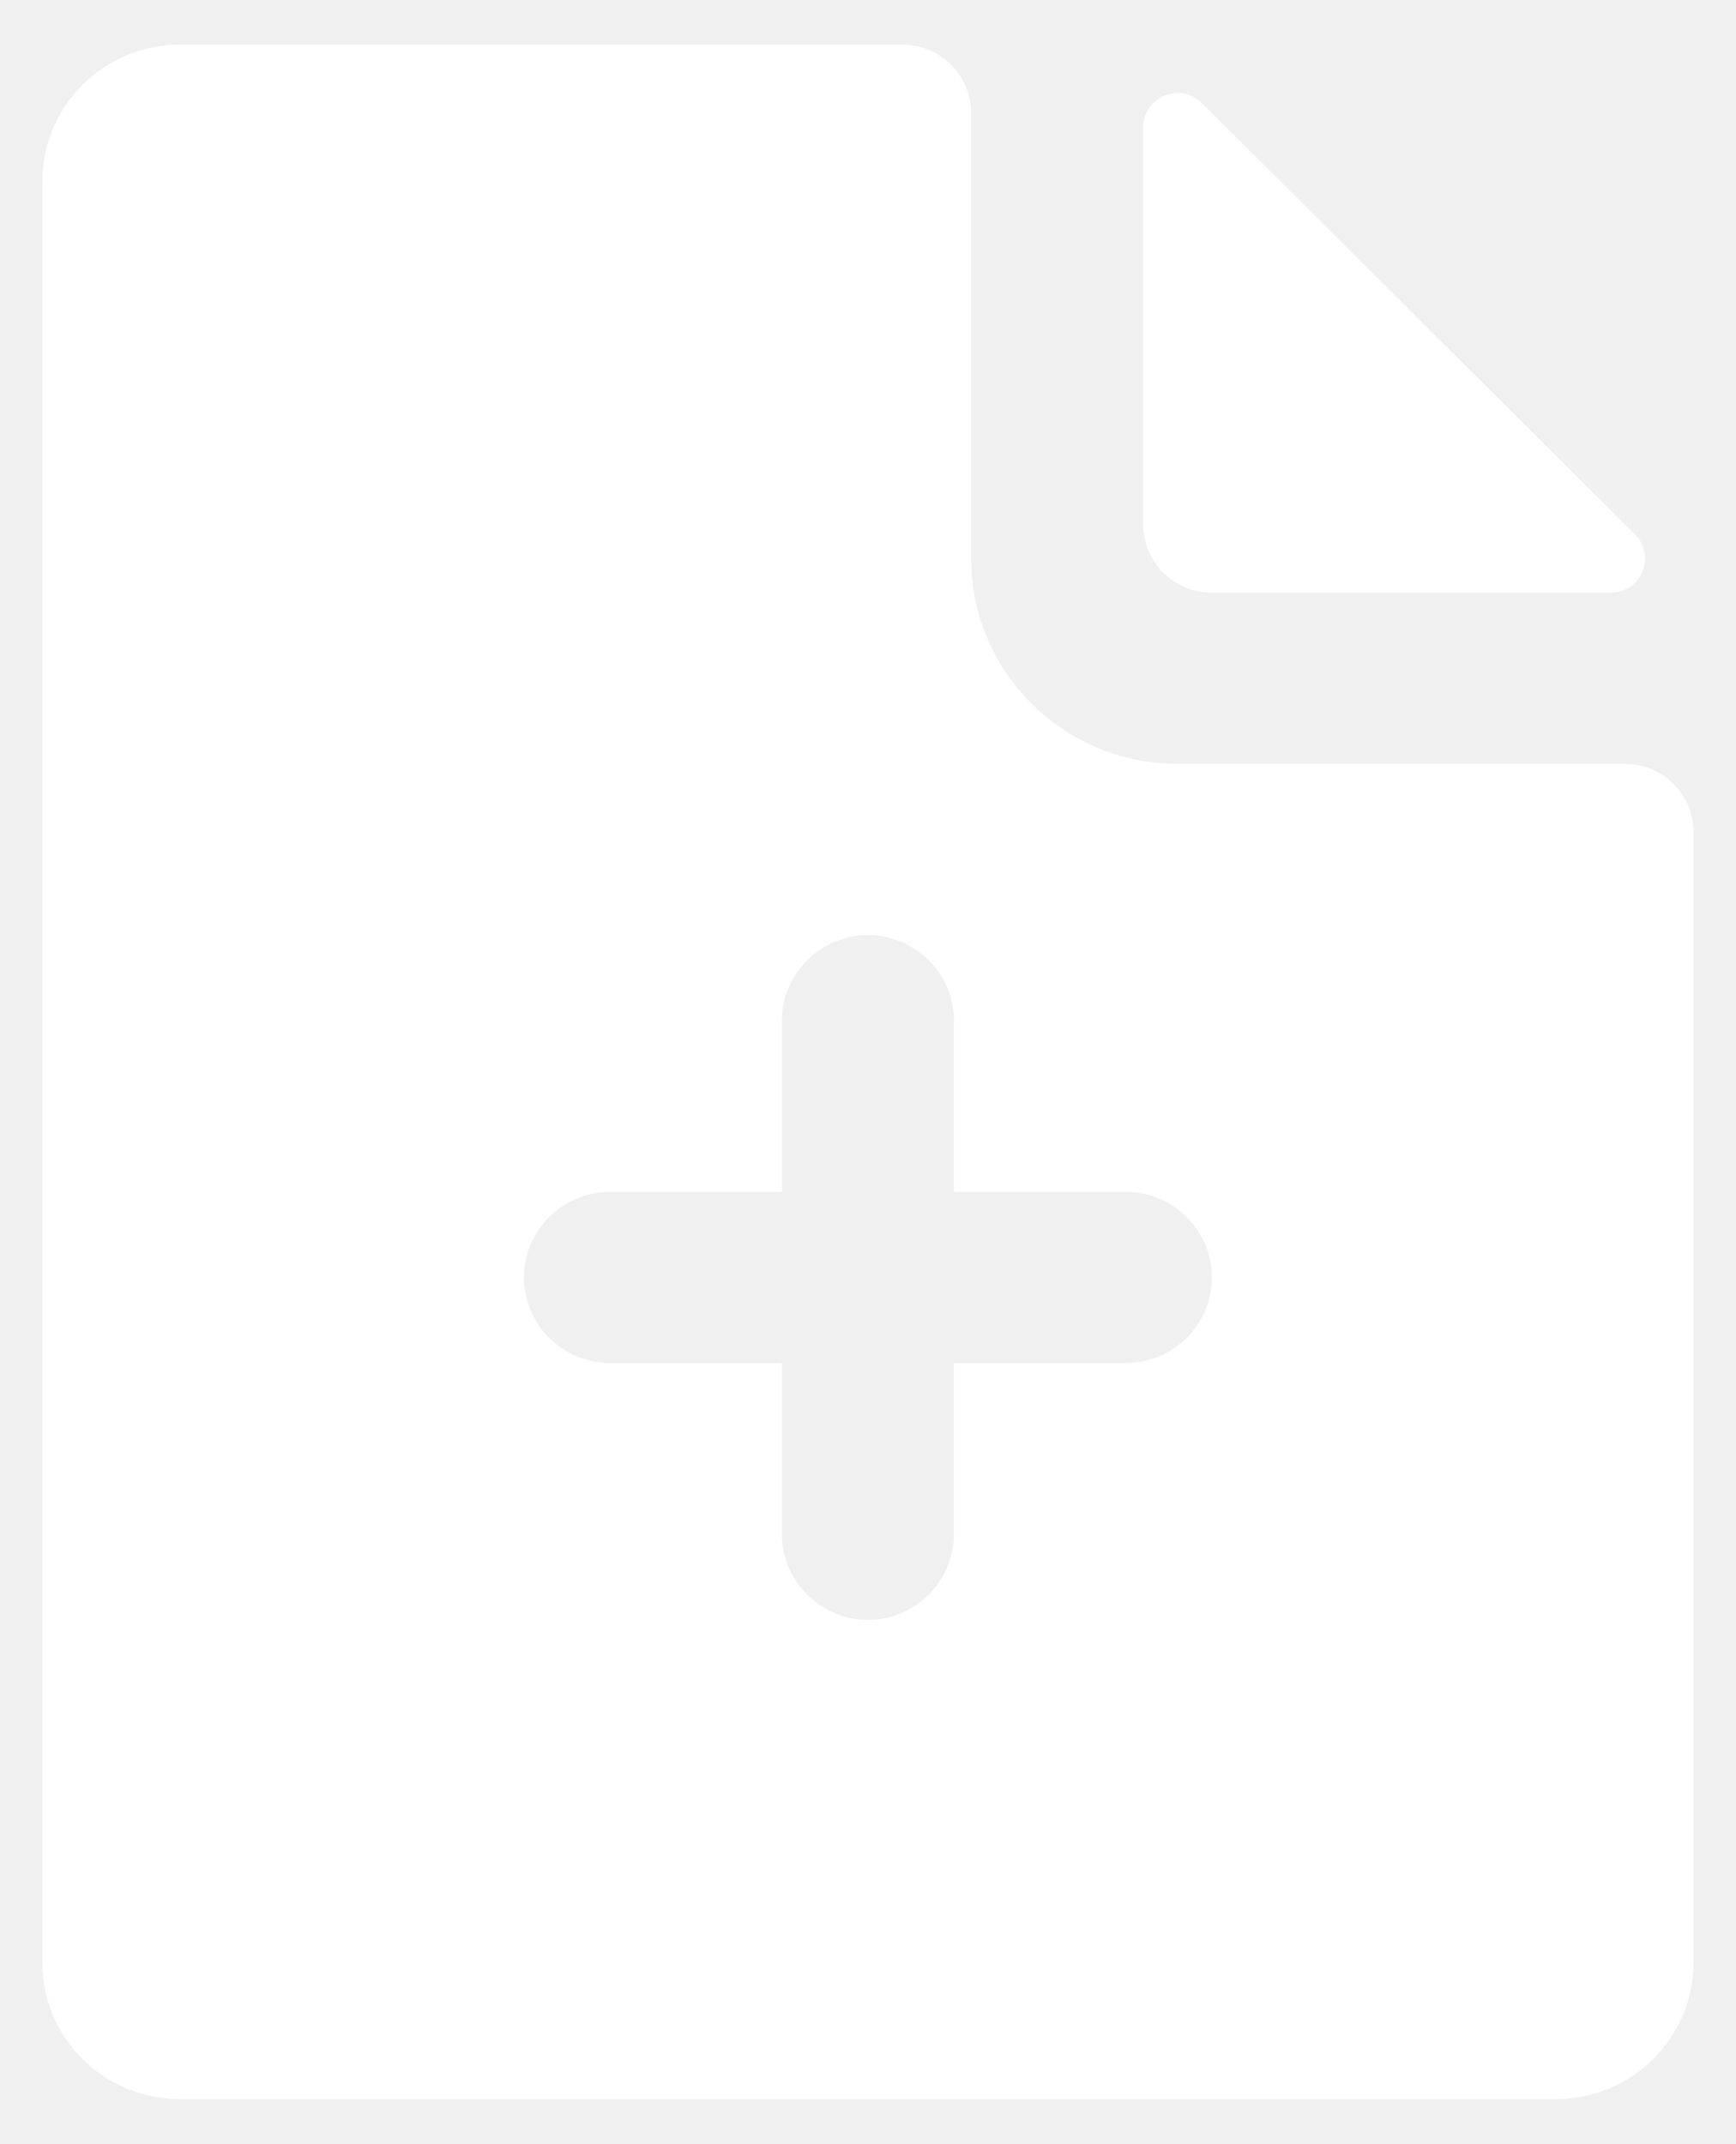
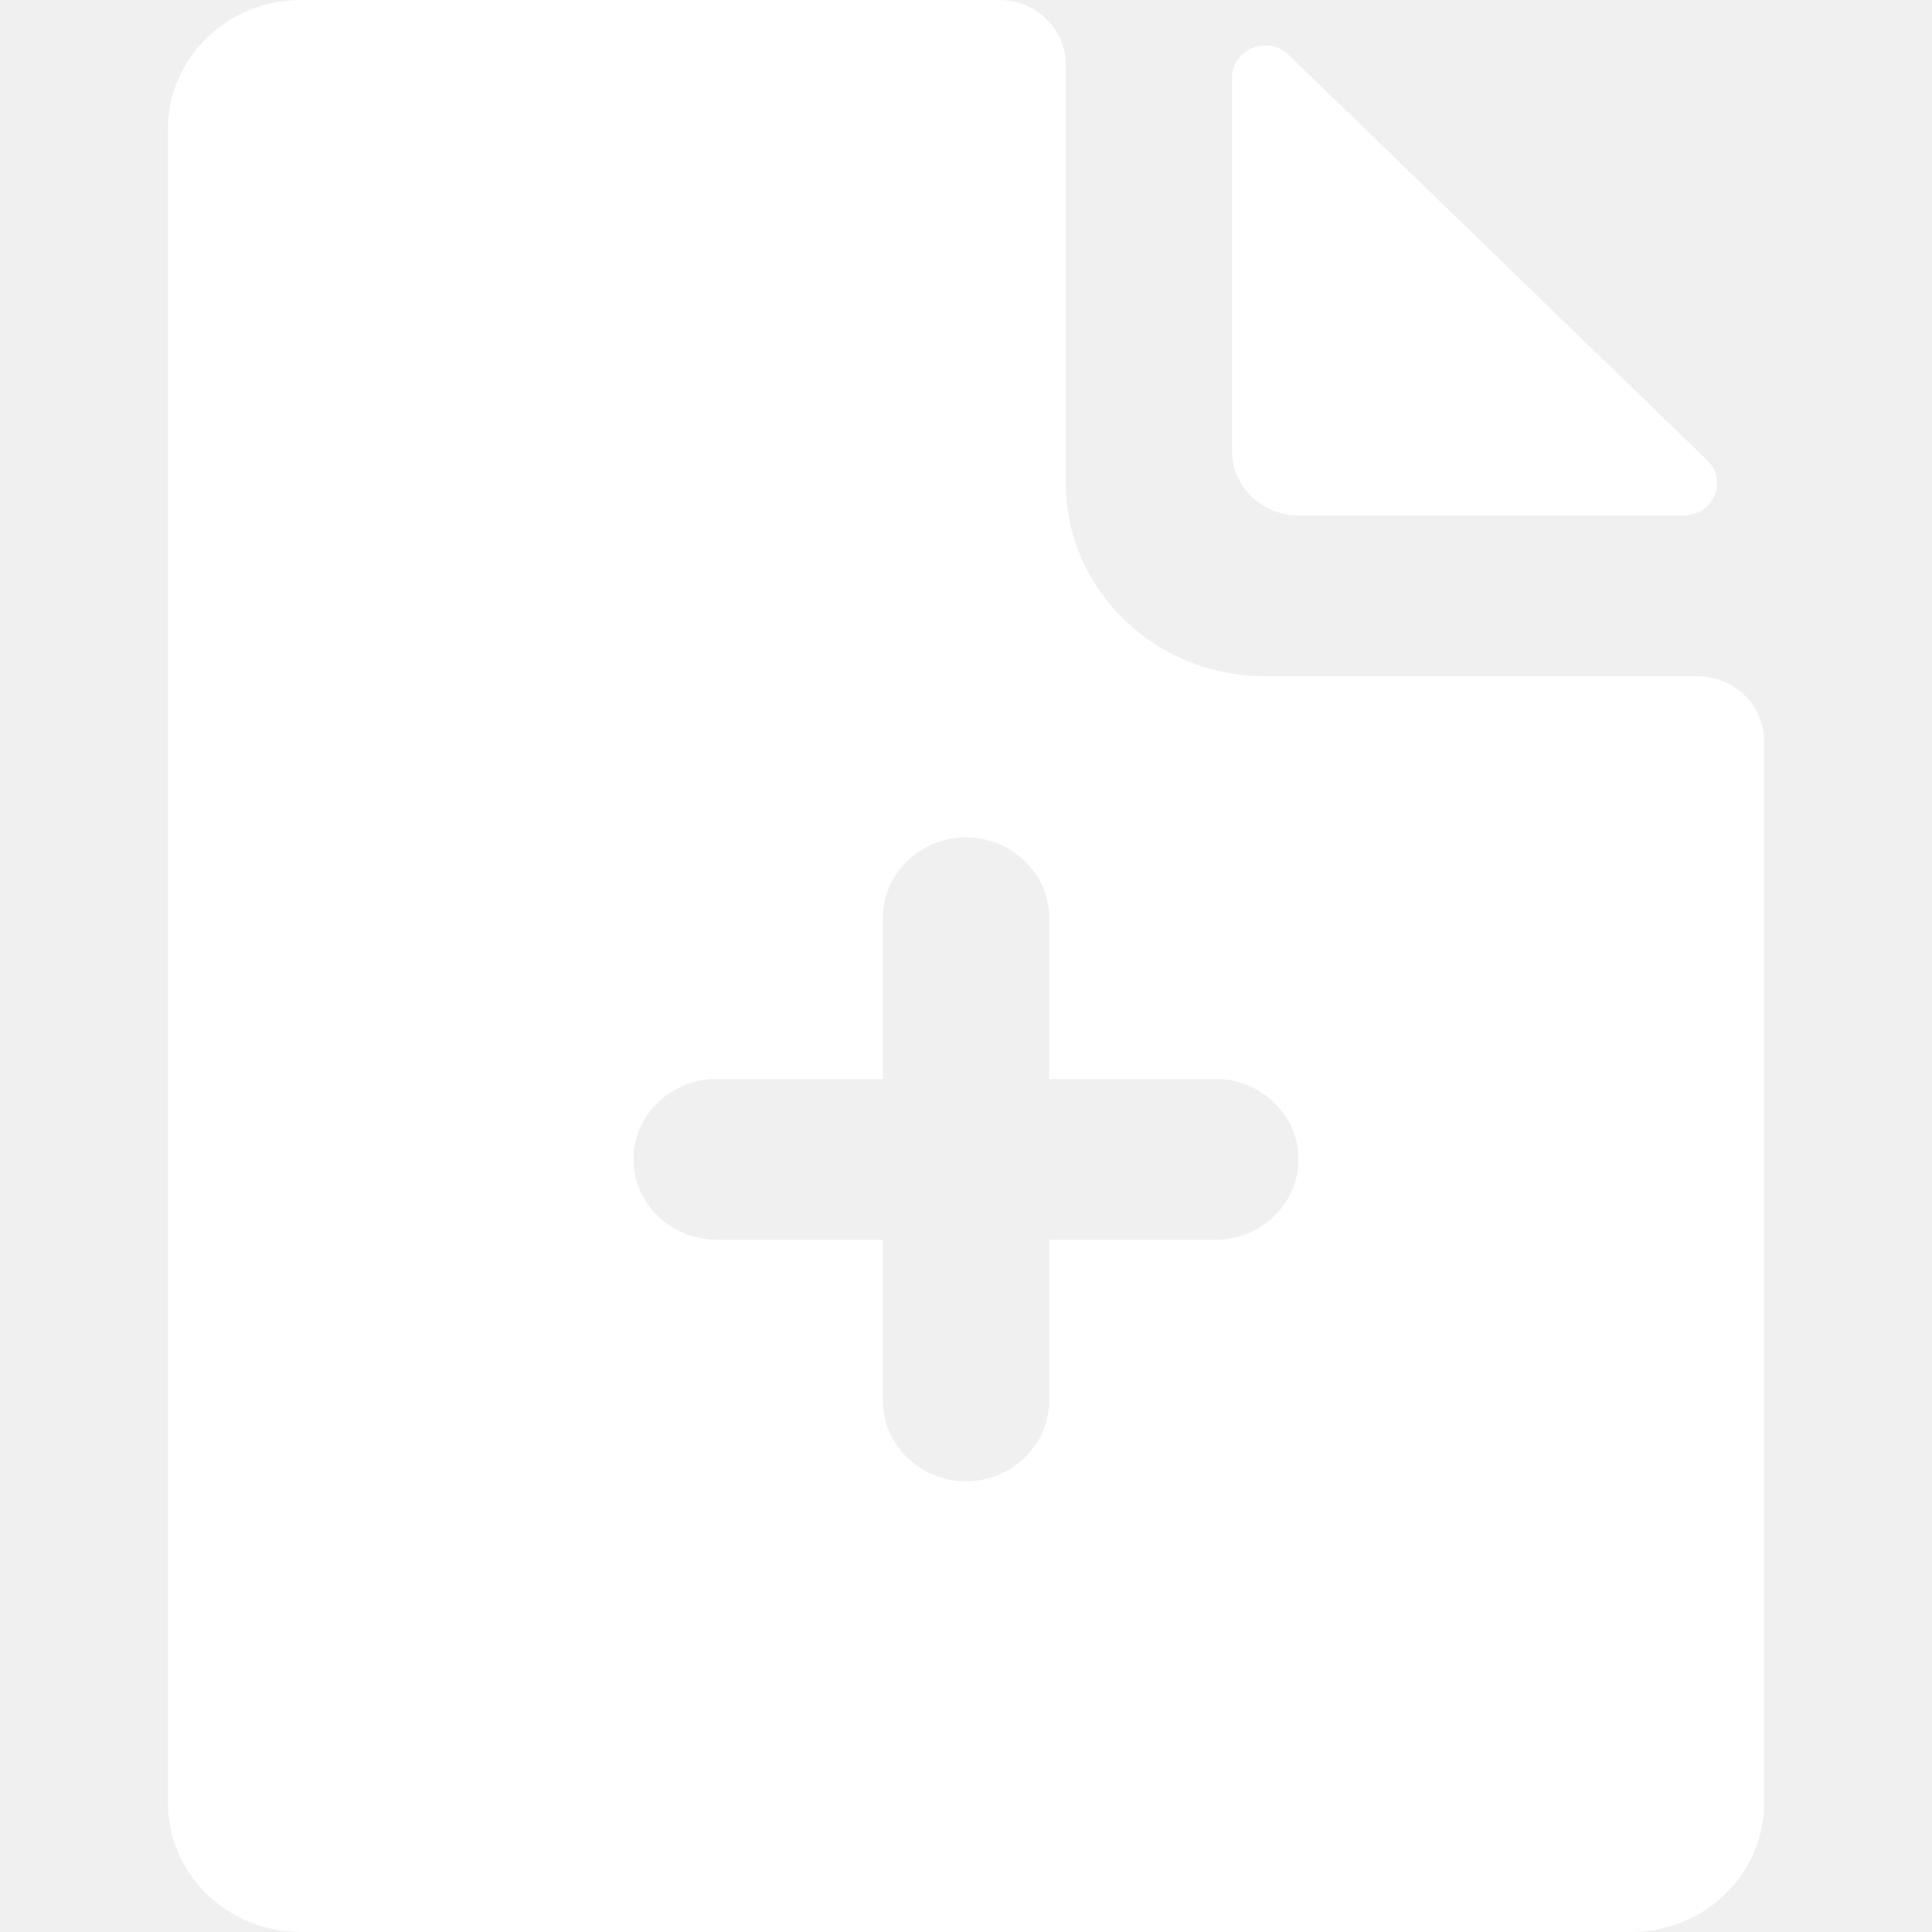
- <svg xmlns="http://www.w3.org/2000/svg" width="34px" height="42px" viewBox="0 0 34 42" version="1.1">
+ <svg xmlns="http://www.w3.org/2000/svg" width="46px" height="46px" viewBox="0 0 46 46" version="1.1">
  <g id="页面-1" stroke="none" stroke-width="1" fill="none" fill-rule="evenodd">
-     <path d="M22.391,2.497 L22.391,10.268 C22.391,11.009 22.993,11.611 23.738,11.611 L31.546,11.611 C32.148,11.611 32.449,10.888 32.022,10.466 L23.541,2.021 C23.118,1.598 22.391,1.895 22.391,2.497 L22.391,2.497 Z M31.824,14.963 L23.064,14.963 C20.832,14.963 19.021,13.161 19.021,10.938 L19.021,2.218 C19.021,1.477 18.42,0.875 17.674,0.875 L3.523,0.875 C2.037,0.875 0.828,2.074 0.828,3.557 L0.828,38.439 C0.828,39.921 2.037,41.121 3.523,41.121 L30.477,41.121 C31.963,41.121 33.172,39.921 33.172,38.439 L33.172,16.306 C33.172,15.564 32.57,14.963 31.824,14.963 Z M22.054,26.701 L18.685,26.701 L18.685,30.056 C18.685,30.977 17.925,31.732 17,31.732 C16.075,31.732 15.315,30.977 15.315,30.056 L15.315,26.701 L11.946,26.701 C11.021,26.701 10.262,25.946 10.262,25.025 C10.262,24.104 11.021,23.349 11.946,23.349 L15.315,23.349 L15.315,19.994 C15.315,19.073 16.075,18.318 17,18.318 C17.925,18.318 18.685,19.073 18.685,19.994 L18.685,23.349 L22.054,23.349 C22.979,23.349 23.738,24.104 23.738,25.025 C23.738,25.946 22.979,26.701 22.054,26.701 Z" id="形状" fill="#FFFFFF" fill-rule="nonzero" />
+     <g id="新建谱书" transform="translate(4, 0)" fill="#FFFFFF" fill-rule="nonzero">
+       <path d="M25.333,1.854 L25.333,10.736 C25.333,11.583 26.041,12.271 26.917,12.271 L36.089,12.271 C36.797,12.271 37.15,11.445 36.649,10.962 L26.684,1.309 C26.188,0.827 25.333,1.166 25.333,1.854 L25.333,1.854 Z M36.417,16.102 L26.125,16.102 C23.502,16.102 21.375,14.043 21.375,11.501 L21.375,1.535 C21.375,0.688 20.668,0 19.792,0 L3.167,0 C1.42,0 0,1.371 0,3.065 L0,42.935 C0,44.629 1.42,46 3.167,46 L34.833,46 C36.58,46 38,44.629 38,42.935 L38,17.637 C38,16.79 37.293,16.102 36.417,16.102 Z M24.938,29.518 L20.979,29.518 L20.979,33.354 C20.979,34.406 20.087,35.269 19,35.269 C17.913,35.269 17.021,34.406 17.021,33.354 L17.021,29.518 L13.062,29.518 C11.975,29.518 11.083,28.656 11.083,27.603 C11.083,26.551 11.975,25.688 13.062,25.688 L17.021,25.688 L17.021,21.852 C17.021,20.8 17.913,19.937 19,19.937 C20.087,19.937 20.979,20.8 20.979,21.852 L20.979,25.688 L24.938,25.688 C26.025,25.688 26.917,26.551 26.917,27.603 C26.917,28.656 26.025,29.518 24.938,29.518 Z" id="形状" />
+     </g>
  </g>
</svg>
